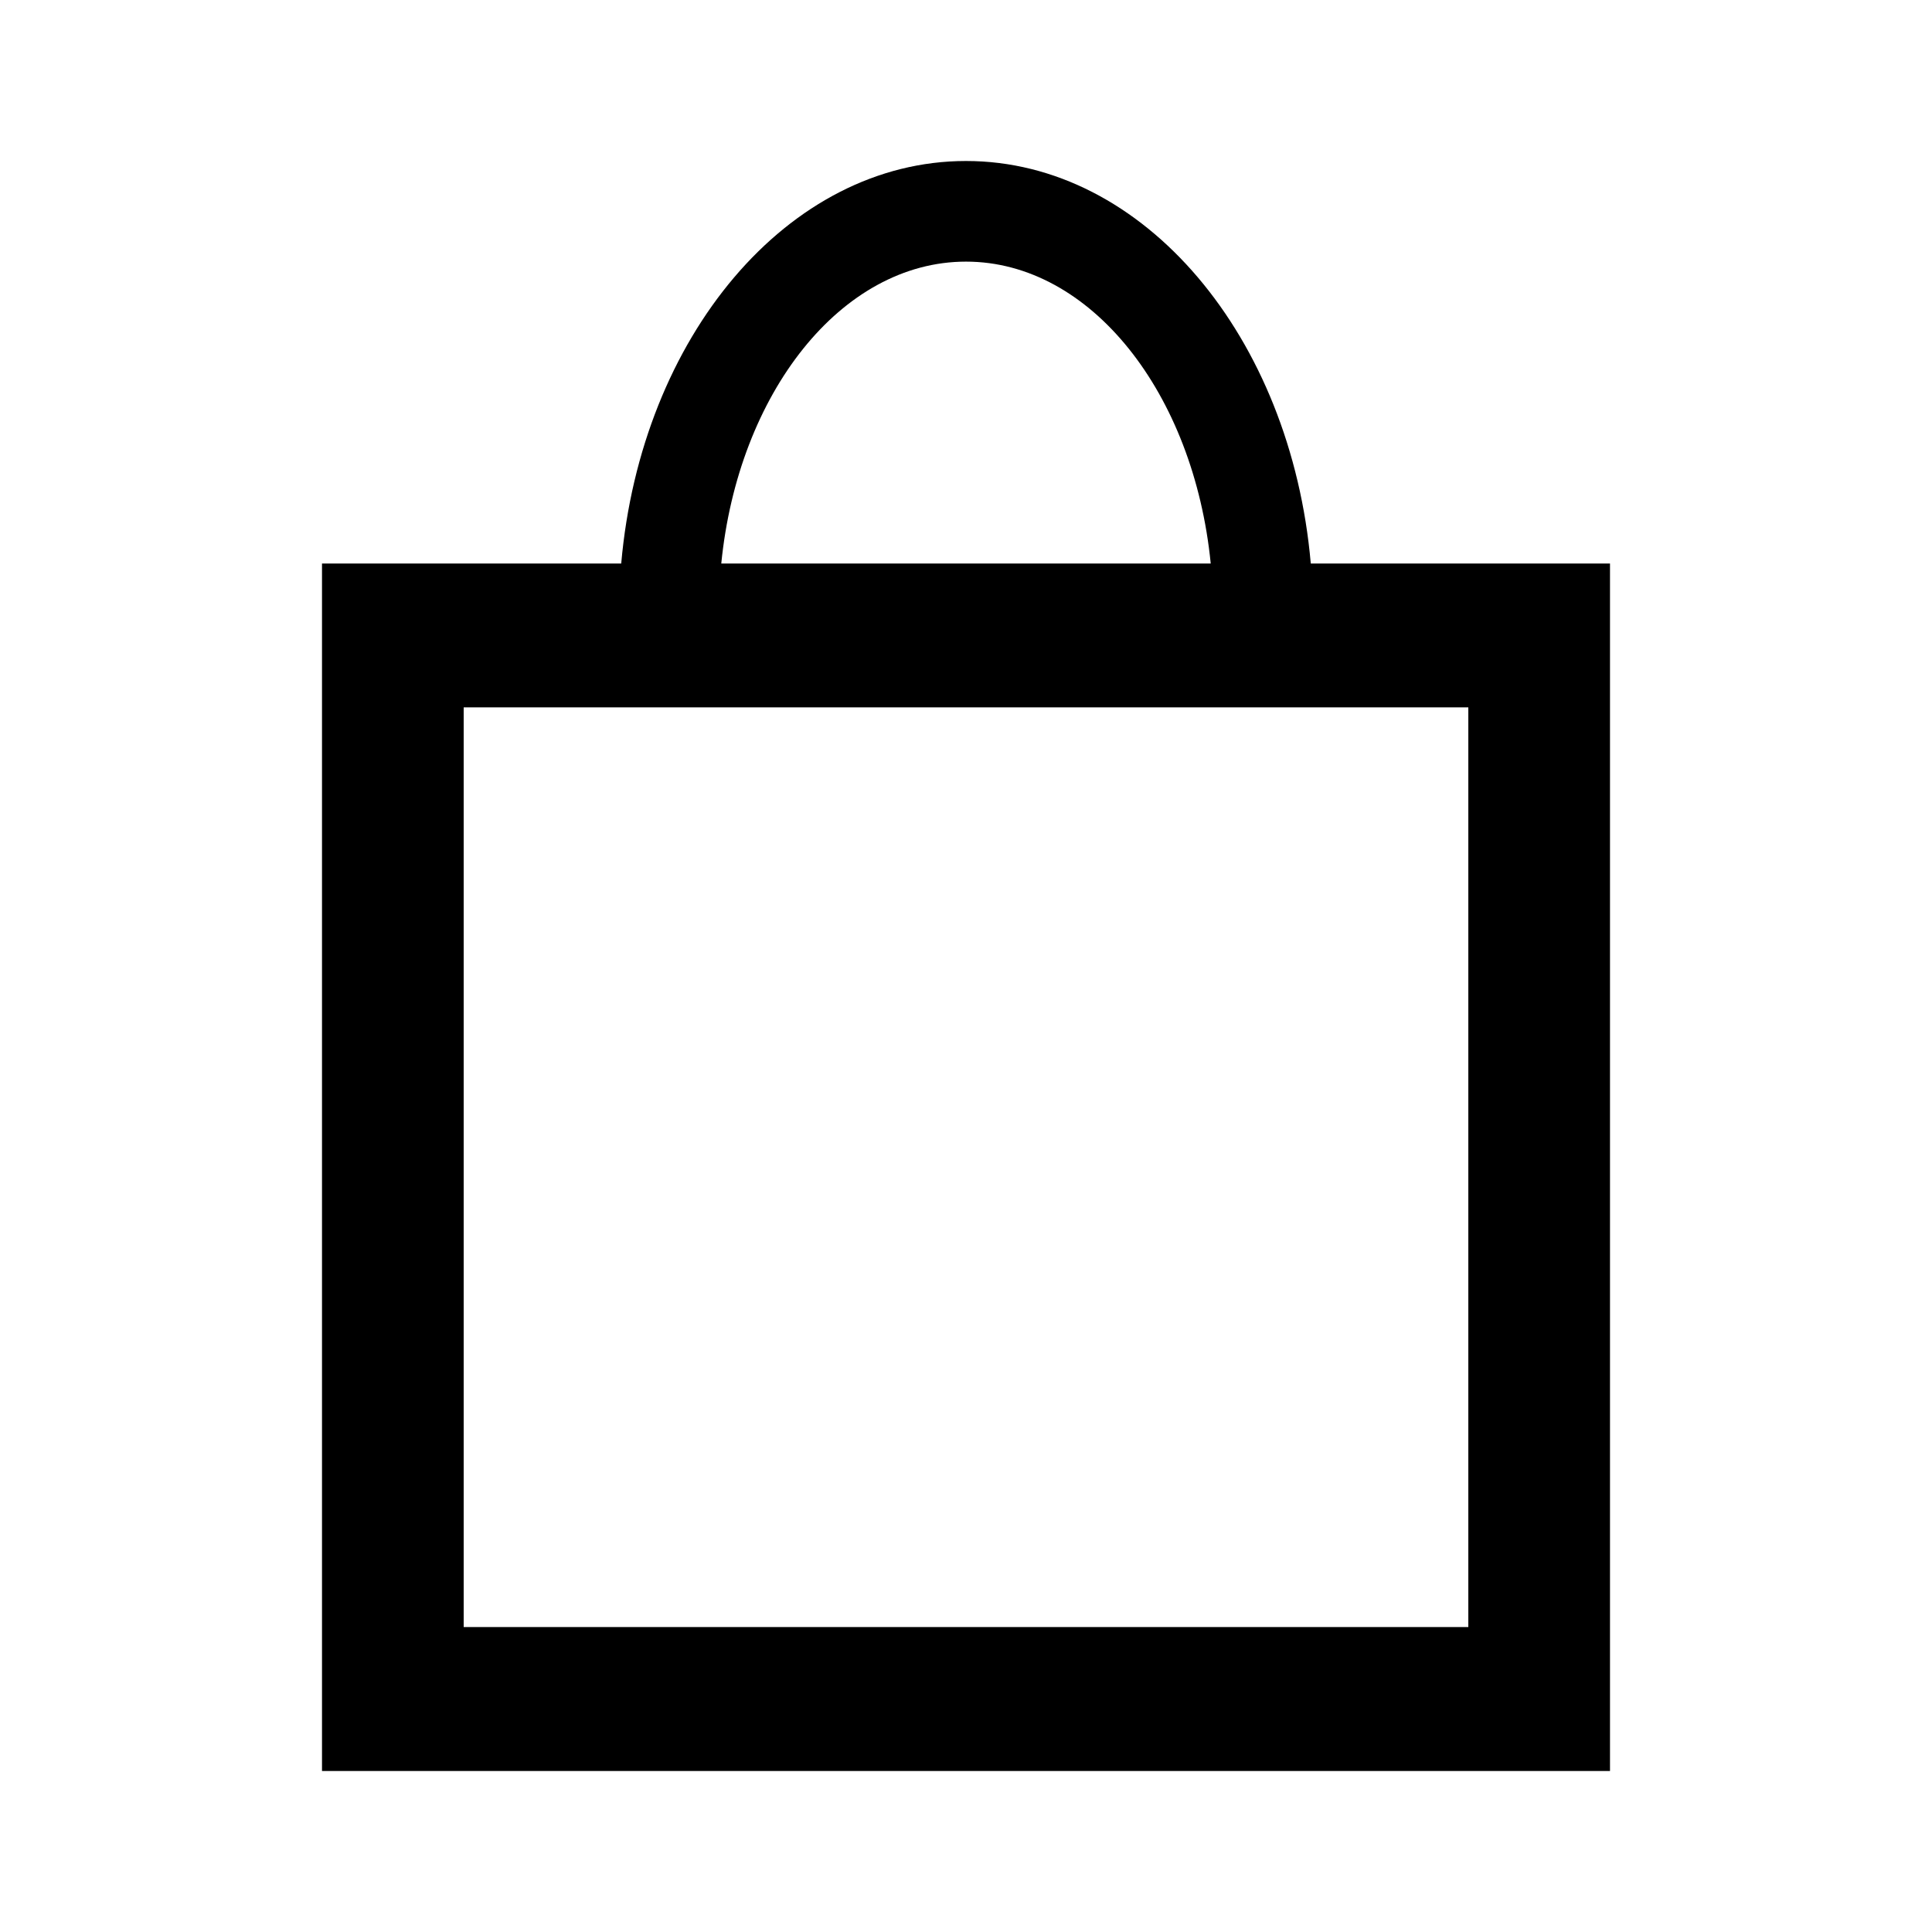
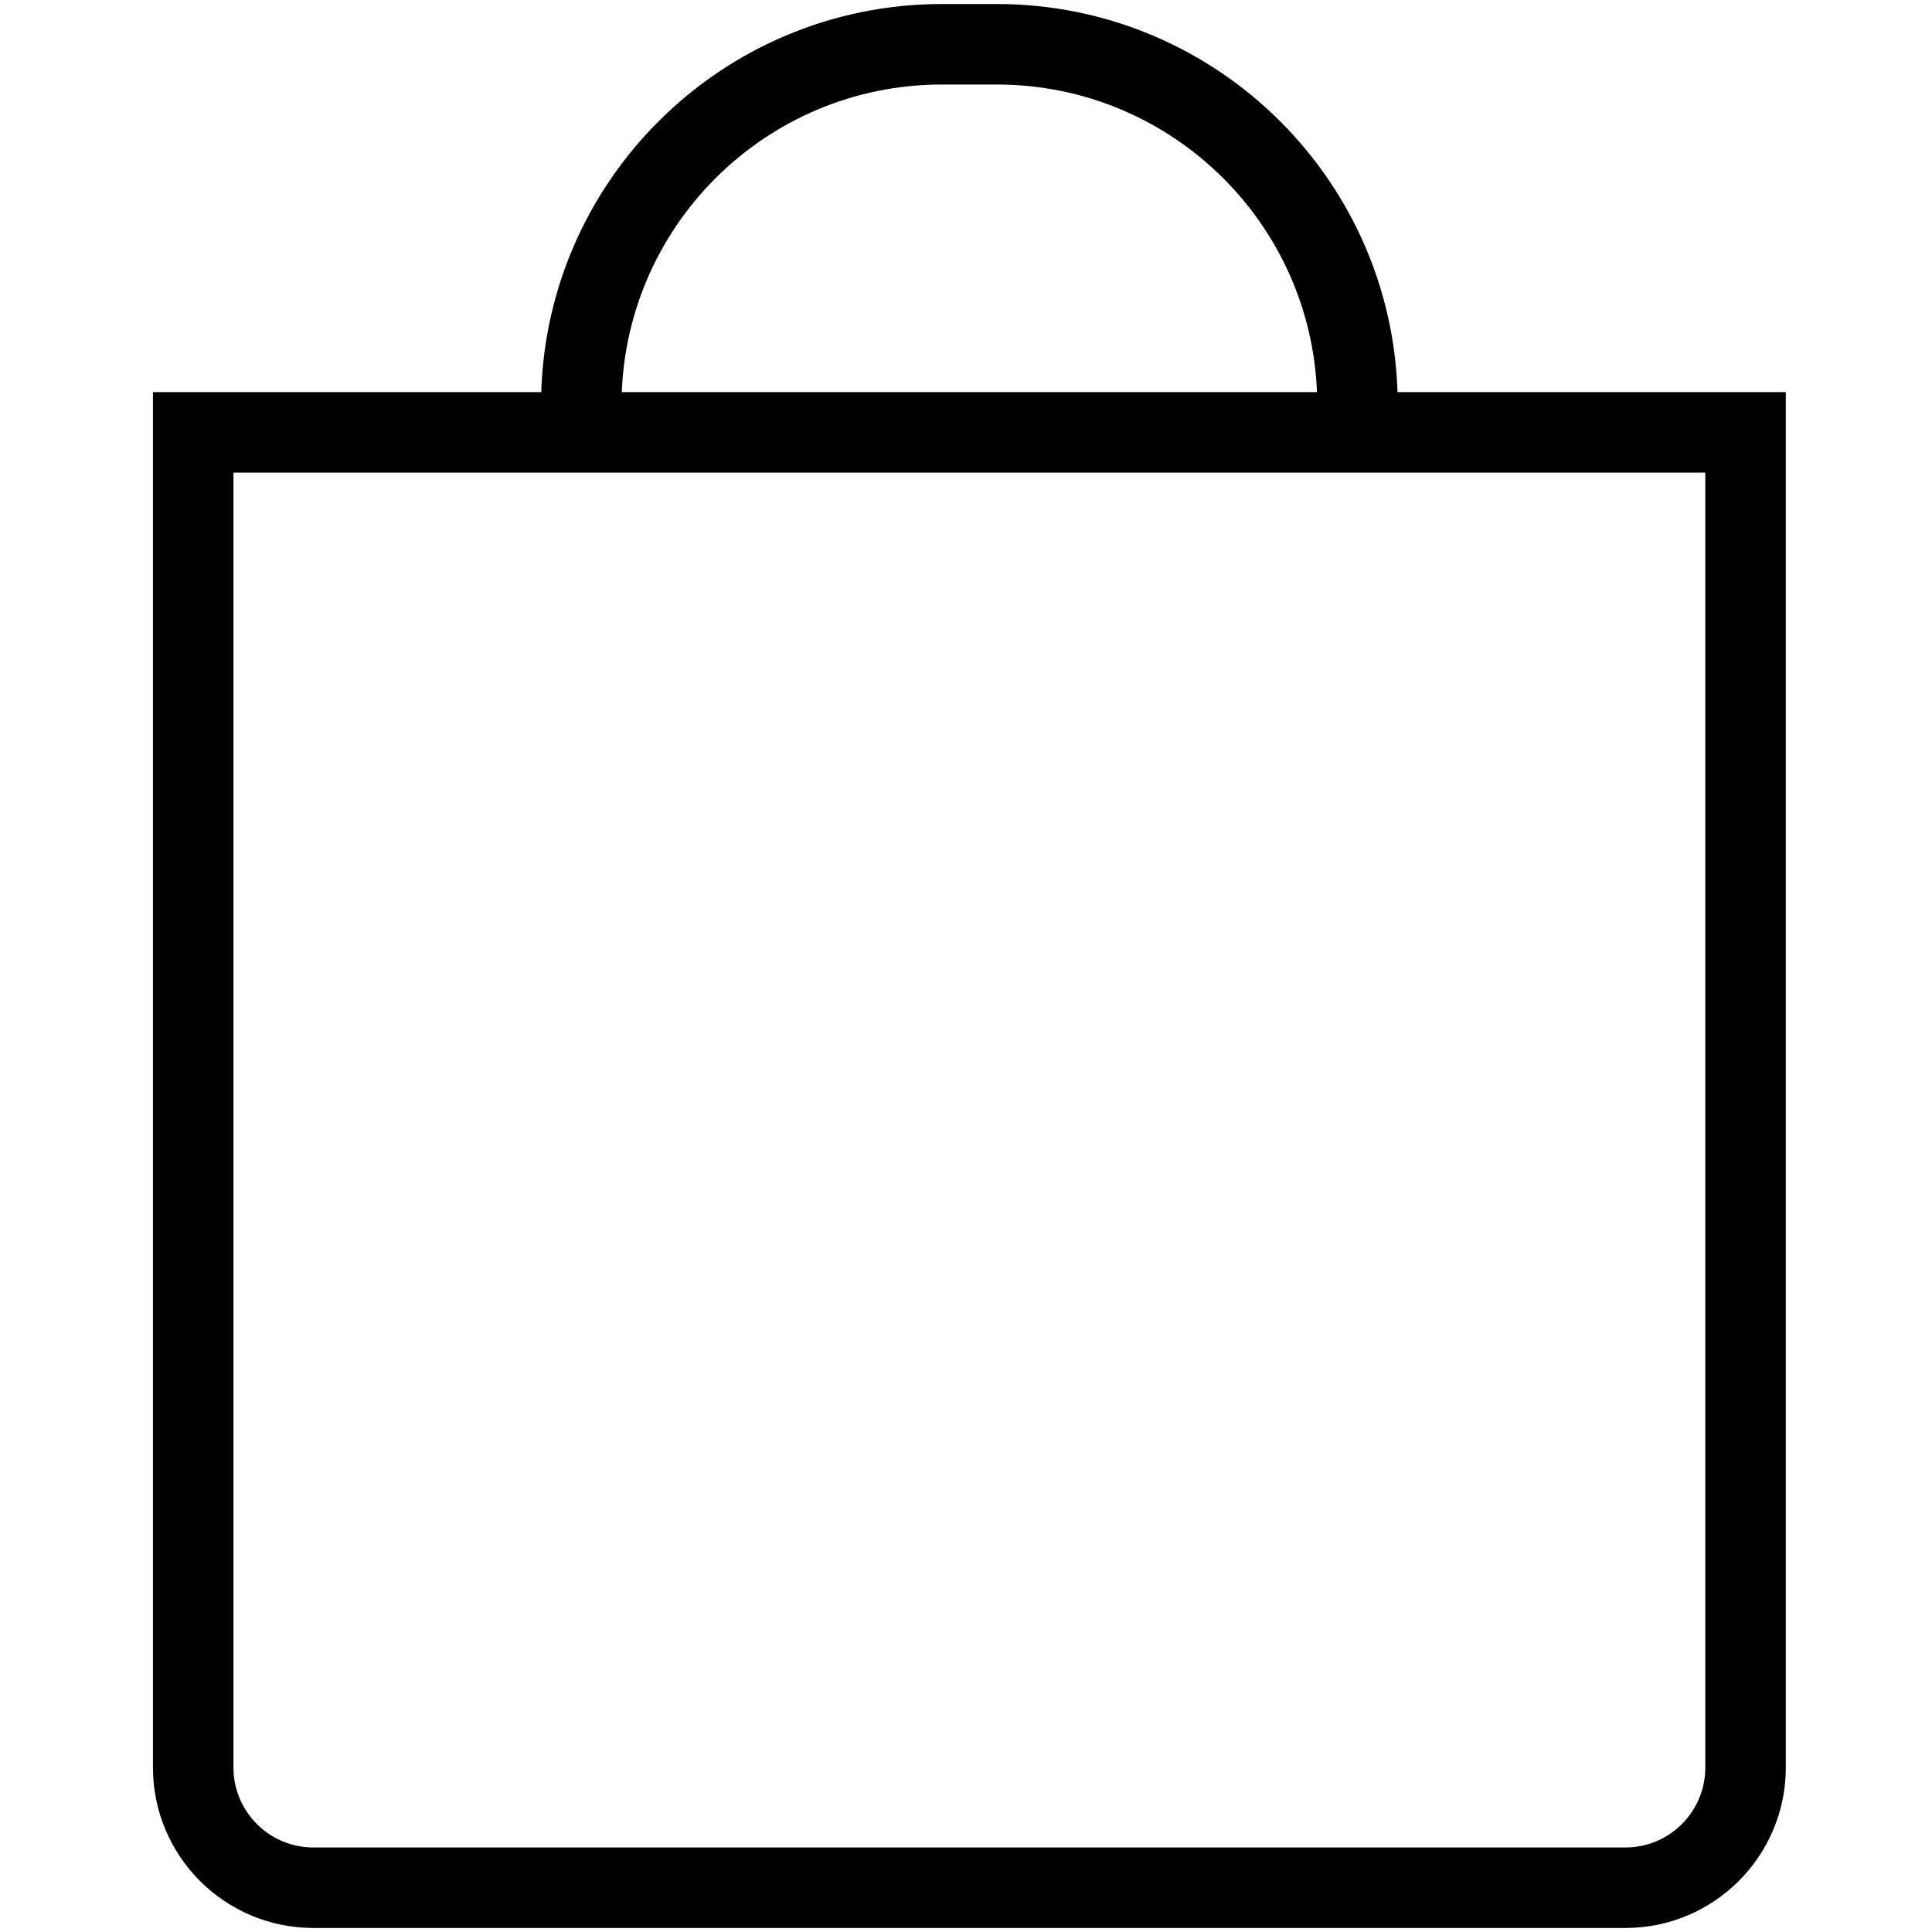
<svg xmlns="http://www.w3.org/2000/svg" width="24" height="24" viewBox="0 0 24 24" fill="none">
-   <path d="M16.283 7C16.037 4.188 14.215 2 12 2C9.785 2 7.963 4.188 7.717 7H4V22H20V7H16.283ZM12 3.25C13.551 3.25 14.831 4.888 15.04 7H8.96C9.169 4.888 10.449 3.25 12 3.25ZM18.24 20.212H5.76V8.787H18.24V20.212Z" fill="currentcolor" />
+   <path d="M7.221 5.371V5.03C7.221 2.556 9.227 0.55 11.701 0.55H12.383C14.857 0.55 16.863 2.556 16.863 5.03V5.371M2.4 5.371H21.684V21.956C21.684 22.781 21.016 23.45 20.191 23.45H3.893C3.069 23.45 2.4 22.781 2.4 21.956V5.371Z" stroke="currentcolor" />
</svg>
